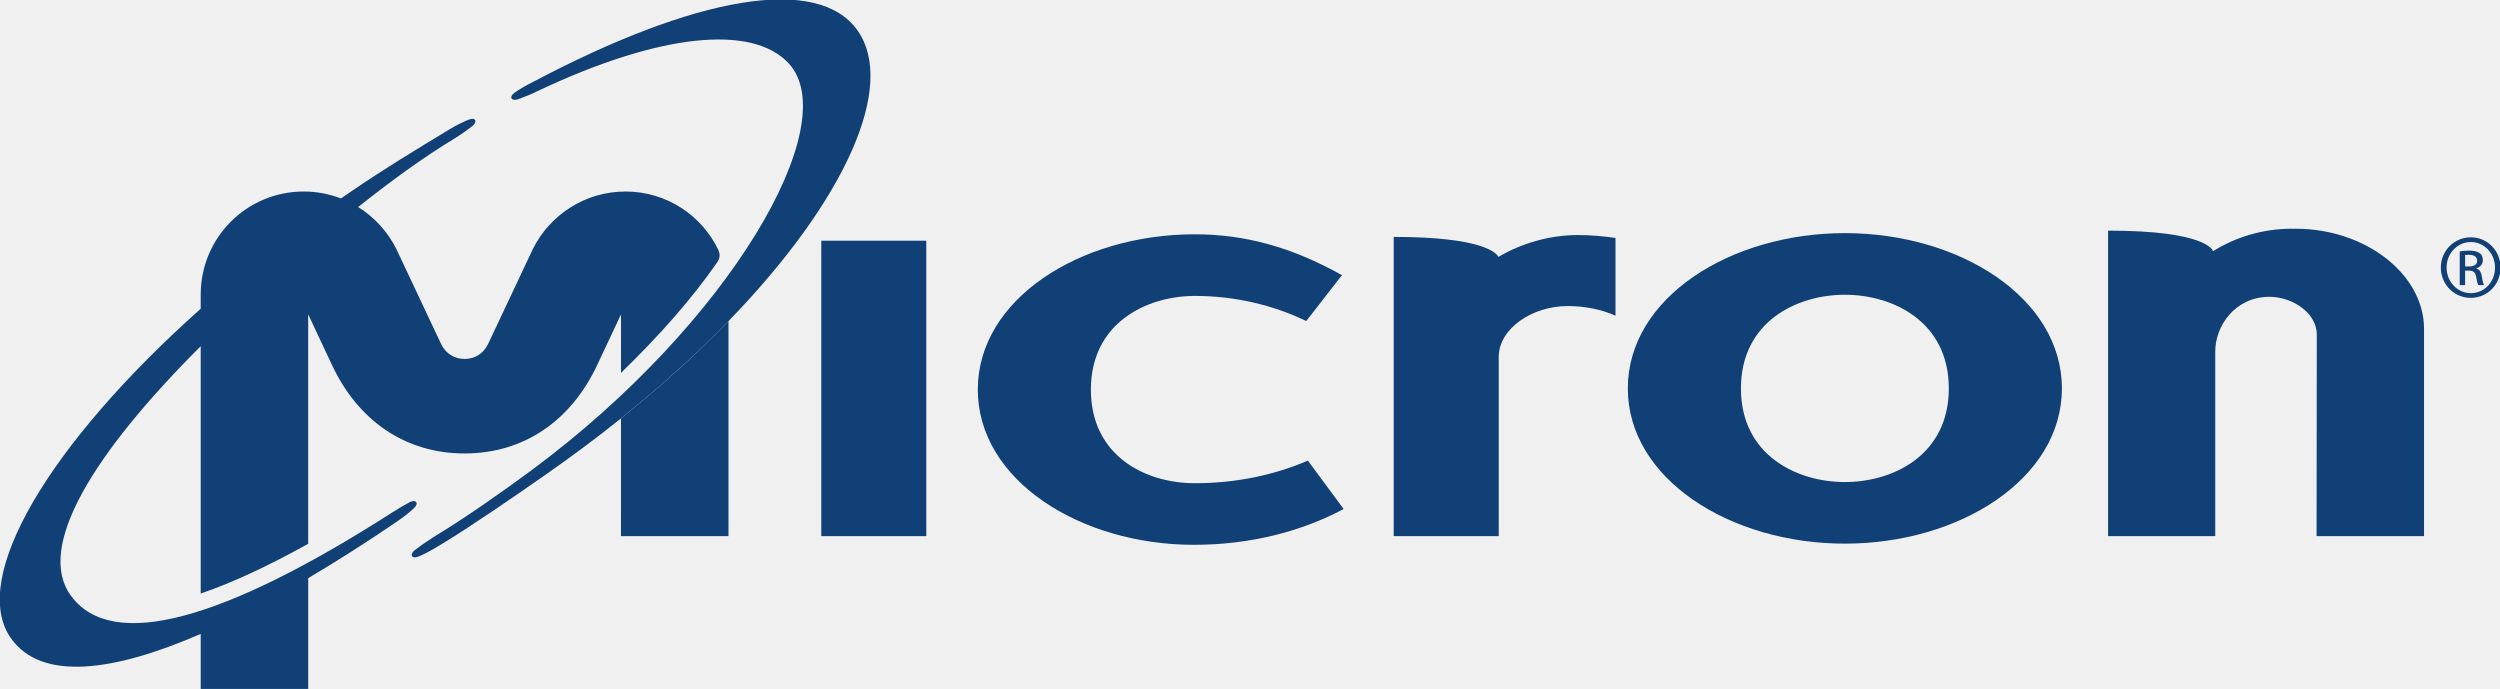
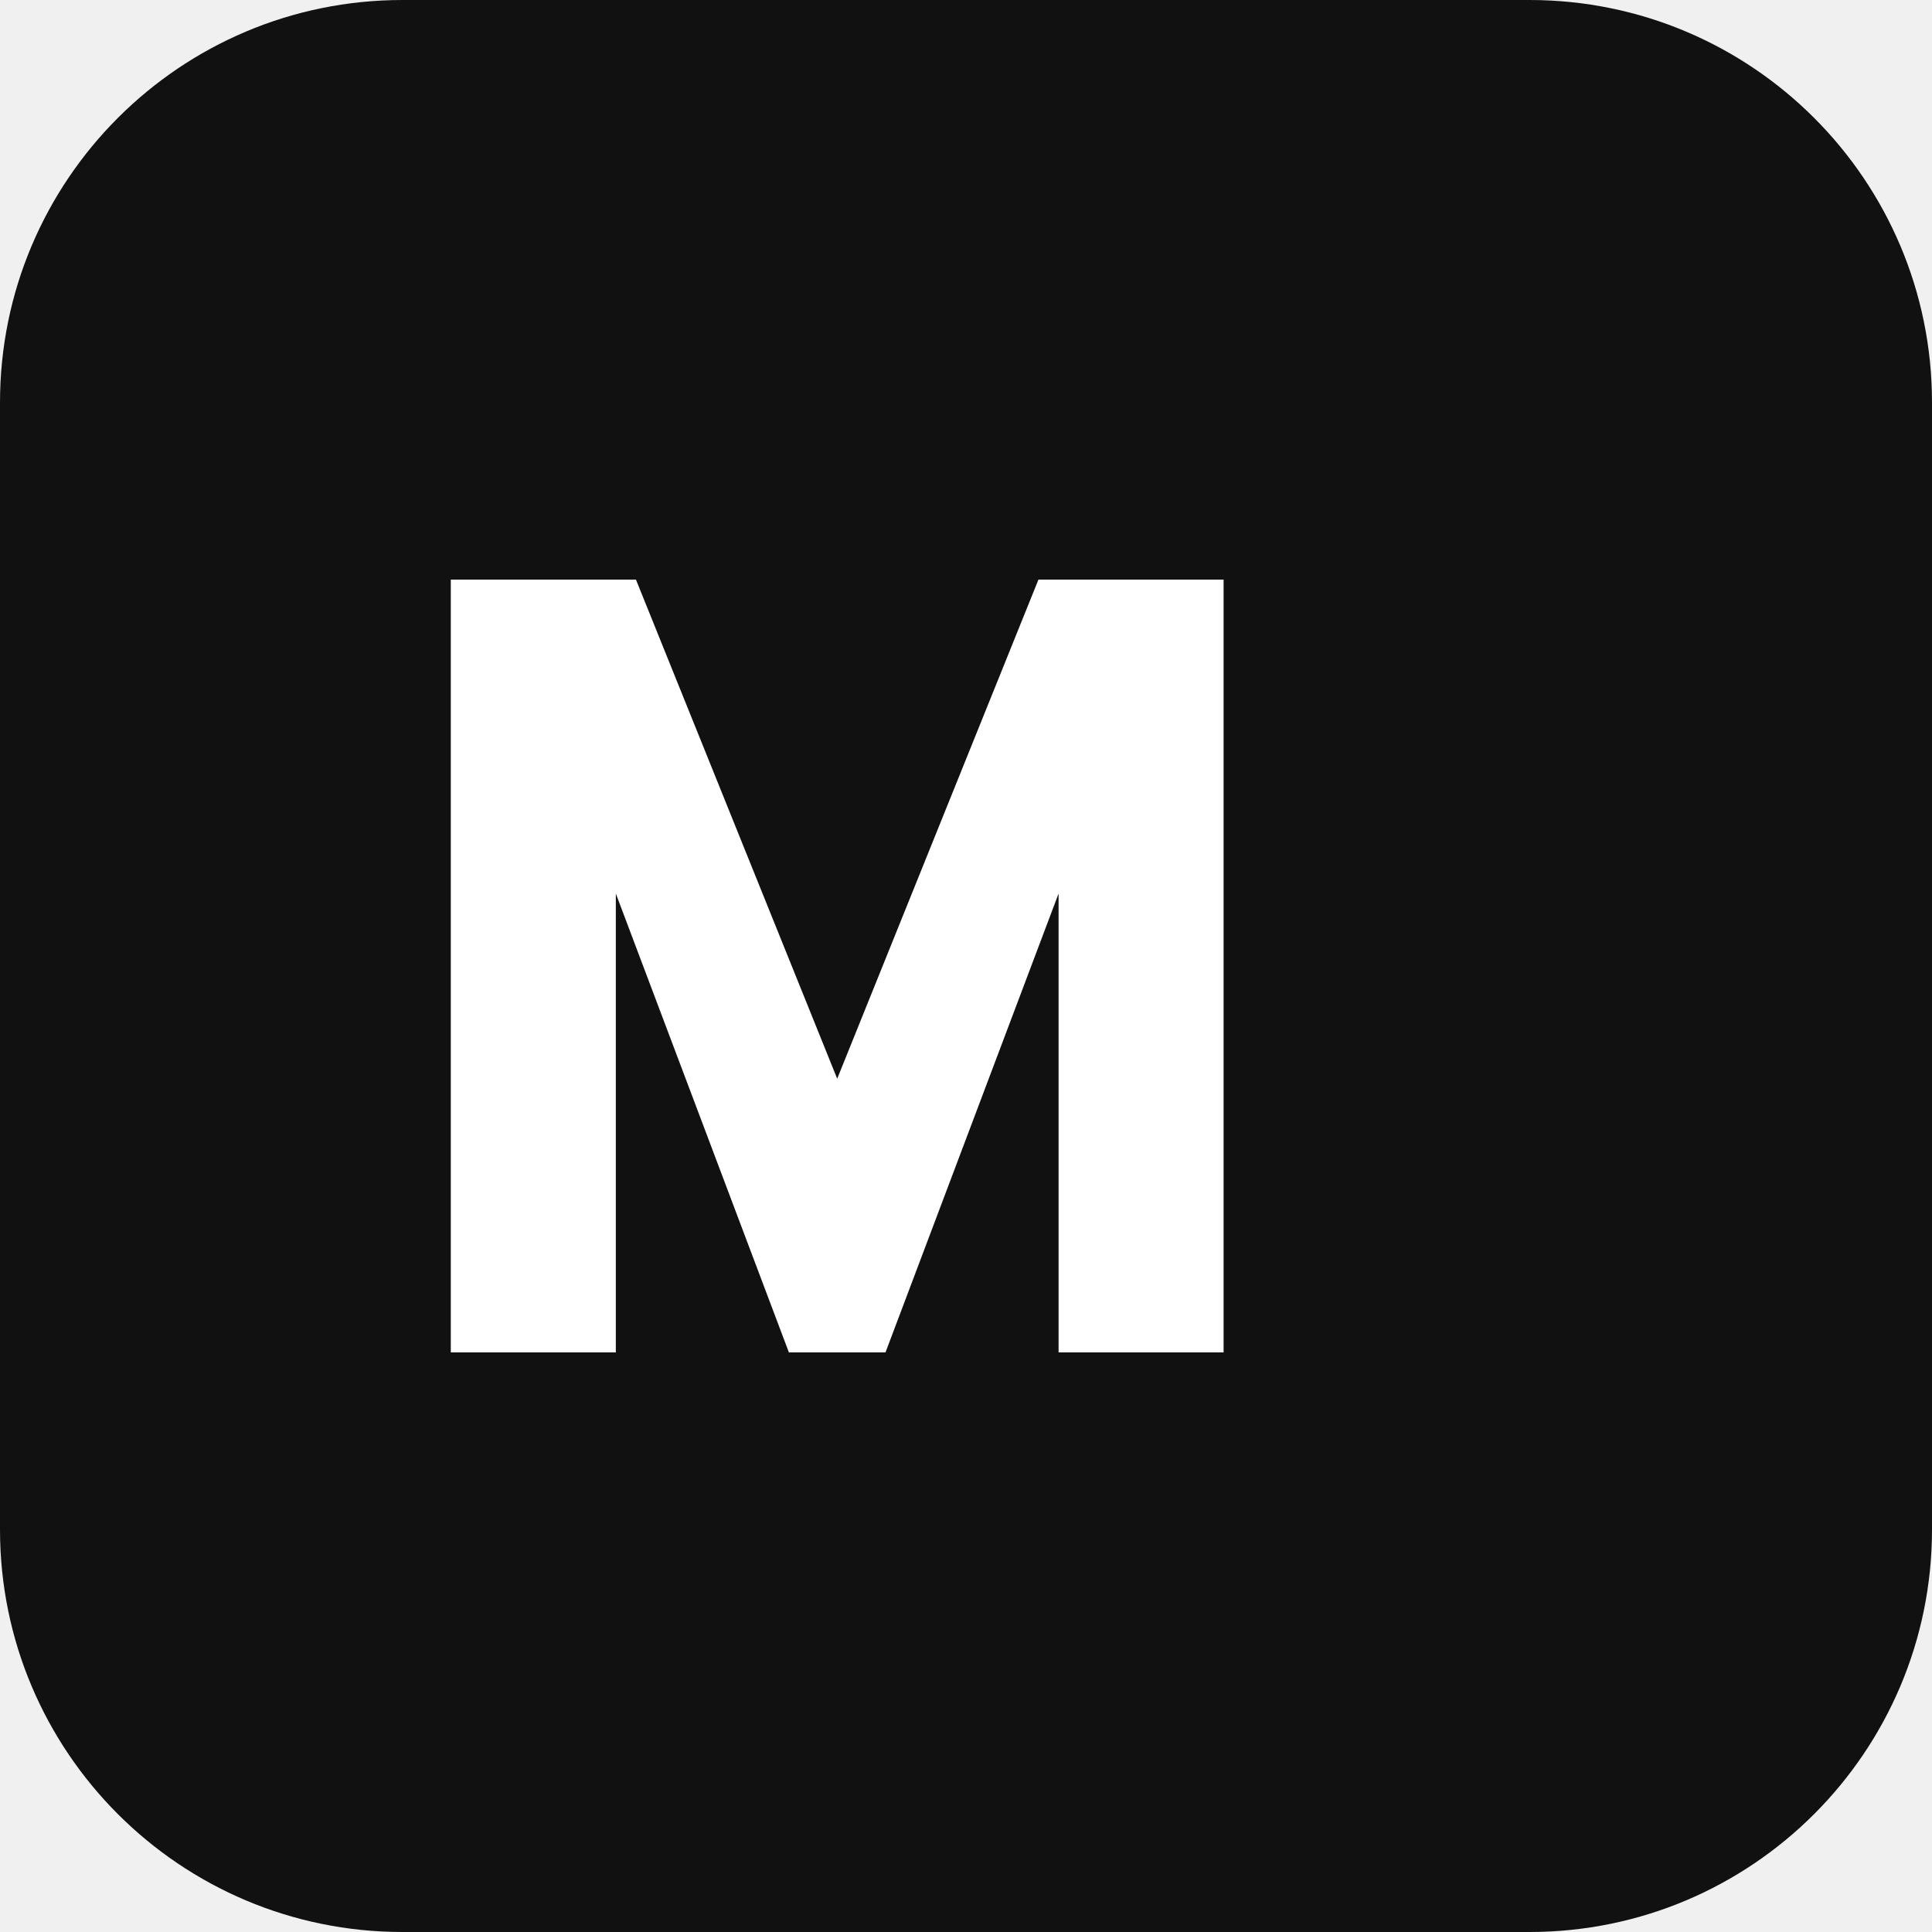
- <svg xmlns="http://www.w3.org/2000/svg" viewBox="0 0 300 82.674" version="1.1" width="300" height="82.674" id="svg7975">
-   <defs id="defs7977">
-     <clipPath id="clipPath7593">
-       <path d="m 47.99,748.766 0,-32.215 116.734,0 0,32.215" id="path7595" />
-     </clipPath>
-     <clipPath id="clipPath7599">
-       <path d="m 48,748.74 116.7,0 0,-32.16 -116.7,0 0,32.16 z" id="path7601" style="clip-rule:evenodd" />
-     </clipPath>
-     <clipPath id="clipPath7605">
-       <path d="m 0,792.03 612,0 0,-792 -612,0 0,792 z" id="path7607" />
-     </clipPath>
-   </defs>
-   <g transform="translate(-225,-491.0254)" id="layer1">
-     <g transform="matrix(2.570694,0,0,-2.570694,101.6067,2415.807)" id="g7589">
-       <g clip-path="url(#clipPath7593)" id="g7591">
-         <g clip-path="url(#clipPath7599)" id="g7597">
-           <g clip-path="url(#clipPath7605)" id="g7603">
-             <g transform="translate(103.736,723.308)" id="g7609">
-               <path d="m 0,0 c -5.319,0 -10.092,3.021 -10.092,7.245 0,4.226 4.773,7.25 10.13,7.25 2.329,0 4.504,-0.588 6.869,-1.907 L 5.24,10.446 c -1.516,0.733 -3.301,1.172 -5.202,1.172 -2.252,0 -4.852,-1.261 -4.852,-4.373 0,-3.11 2.562,-4.37 4.852,-4.37 1.901,0 3.725,0.381 5.277,1.057 l 1.67,-2.26 C 5.006,0.614 2.599,0 0,0" id="path7611" style="fill:#104076;fill-opacity:1;fill-rule:nonzero;stroke:none" />
-             </g>
-             <g transform="translate(134.119,723.363)" id="g7613">
-               <path d="m 0,0 c 5.355,0 10.13,3.022 10.13,7.245 0,4.226 -4.775,7.25 -10.13,7.25 -5.357,0 -10.132,-3.024 -10.132,-7.25 C -10.132,3.022 -5.357,0 0,0 Z m 4.852,7.245 c 0,-3.11 -2.6,-4.37 -4.852,-4.37 -2.253,0 -4.852,1.26 -4.852,4.37 0,3.113 2.599,4.373 4.852,4.373 2.252,0 4.852,-1.26 4.852,-4.373" id="path7615" style="fill:#104076;fill-opacity:1;fill-rule:nonzero;stroke:none" />
-             </g>
-             <g transform="translate(146.405,723.713)" id="g7617">
-               <path d="m 0,0 5.003,0 0,8.628 c 0,1.165 0.905,2.536 2.524,2.545 C 8.658,11.164 9.743,10.39 9.743,9.408 L 9.733,0 l 5.016,0 0,9.675 c 0,2.548 -2.732,4.675 -5.991,4.675 -0.032,0 -0.063,-0.004 -0.095,-0.005 C 8.631,14.346 8.6,14.35 8.569,14.35 7.222,14.35 5.944,13.957 4.9,13.299 4.891,13.336 4.61,14.261 0,14.261 L 0,0" id="path7619" style="fill:#104076;fill-opacity:1;fill-rule:nonzero;stroke:none" />
-             </g>
-             <path d="m 86.338,723.713 4.901,0 0,13.791 -4.901,0 0,-13.791 z" id="path7621" style="fill:#104076;fill-opacity:1;fill-rule:nonzero;stroke:none" />
-             <g transform="translate(113.058,723.713)" id="g7623">
-               <path d="m 0,0 4.903,0 0,8.363 c 0,1.321 1.551,2.378 3.221,2.378 0.816,0 1.584,-0.163 2.229,-0.449 l 0,0 0,3.627 C 9.775,14.007 9.151,14.055 8.6,14.055 7.286,14.055 5.968,13.674 4.889,13.034 4.809,13.197 4.208,13.968 0,13.968 L 0,0" id="path7625" style="fill:#104076;fill-opacity:1;fill-rule:nonzero;stroke:none" />
-             </g>
-             <g transform="translate(76.988,729.21)" id="g7627">
-               <path d="m 0,0 -0.001,-5.498 5.019,0 0,10.038 C 3.564,3.04 1.887,1.513 0,0" id="path7629" style="fill:#104076;fill-opacity:1;fill-rule:nonzero;stroke:none" />
-             </g>
-             <g transform="translate(82.006,733.75)" id="g7631">
-               <path d="m 0,0 c 5.527,5.702 7.816,11.002 6.034,13.553 -1.86,2.664 -7.639,1.585 -15.13,-2.373 -0.335,-0.164 -0.632,-0.338 -0.851,-0.489 -0.362,-0.251 -0.151,-0.434 0.116,-0.337 0.274,0.099 0.586,0.219 0.938,0.392 5.615,2.663 9.995,3.141 11.707,1.282 C 5.423,9.197 0.08,-0.081 -9.172,-6.944 c -1.235,-0.916 -3.141,-2.257 -4.382,-3.002 -0.084,-0.052 -0.167,-0.103 -0.248,-0.155 -0.328,-0.215 -0.62,-0.415 -0.85,-0.595 -0.224,-0.174 -0.181,-0.451 0.223,-0.277 0.246,0.105 0.545,0.264 0.863,0.459 0.072,0.044 0.143,0.084 0.218,0.13 1.395,0.847 3.466,2.277 4.881,3.265 1.217,0.85 2.367,1.713 3.449,2.579 C -3.131,-3.027 -1.454,-1.499 0,0" id="path7633" style="fill:#104076;fill-opacity:1;fill-rule:nonzero;stroke:none" />
-             </g>
-             <g transform="translate(57.369,716.551)" id="g7635">
-               <path d="m 0,0 5.019,0 0,5.201 C 6.391,6.012 7.78,6.901 9.145,7.832 9.452,8.043 9.724,8.253 9.921,8.433 10.246,8.73 10.011,8.883 9.76,8.751 9.502,8.615 9.197,8.431 8.867,8.221 1.114,3.262 -4.12,1.749 -6.053,4.373 -7.732,6.651 -4.98,11.055 0,16.029 L 0,4.484 c 1.413,0.48 3.083,1.245 5.018,2.321 L 5.017,17.516 6.121,15.167 c 1.21,-2.594 3.406,-4.145 6.198,-4.145 2.791,0 4.987,1.551 6.197,4.145 l 1.104,2.349 -0.001,-2.733 c 1.796,1.742 3.329,3.481 4.492,5.163 0.145,0.208 0.132,0.383 0.053,0.575 -0.774,1.615 -2.421,2.728 -4.335,2.728 -1.893,0 -3.537,-1.098 -4.325,-2.686 l -2.1,-4.455 c -0.217,-0.434 -0.617,-0.675 -1.085,-0.675 -0.467,0 -0.869,0.241 -1.086,0.675 l -2.1,4.455 c -0.4,0.807 -1.022,1.487 -1.785,1.961 1.536,1.219 3.029,2.308 4.499,3.2 0.334,0.203 0.608,0.406 0.839,0.583 0.227,0.173 0.185,0.45 -0.22,0.28 C 12.22,26.484 11.901,26.327 11.582,26.133 10.08,25.223 8.545,24.292 7.077,23.289 6.899,23.168 6.723,23.046 6.547,22.924 6.007,23.134 5.421,23.249 4.808,23.249 2.148,23.249 0,21.1 0,18.44 L 0,17.778 C -7.09,11.456 -10.812,5.196 -8.867,2.409 -7.439,0.365 -4.053,0.837 0,2.598 L 0,0" id="path7637" style="fill:#104076;fill-opacity:1;fill-rule:nonzero;stroke:none" />
-             </g>
-             <g transform="translate(163.071,736.302)" id="g7639">
-               <path d="m 0,0 0.182,0 c 0.207,0 0.382,0.075 0.382,0.269 0,0.138 -0.1,0.276 -0.382,0.276 C 0.1,0.545 0.044,0.539 0,0.533 L 0,0 Z m 0,-0.871 -0.251,0 0,1.573 C -0.119,0.72 0.006,0.739 0.195,0.739 0.433,0.739 0.589,0.689 0.683,0.62 0.777,0.551 0.827,0.445 0.827,0.295 0.827,0.088 0.689,-0.037 0.52,-0.088 l 0,-0.012 c 0.138,-0.025 0.232,-0.151 0.263,-0.382 0.038,-0.244 0.075,-0.339 0.1,-0.389 l -0.263,0 C 0.583,-0.821 0.545,-0.677 0.514,-0.47 0.477,-0.269 0.376,-0.194 0.175,-0.194 L 0,-0.194 0,-0.871 Z M 0.263,1.14 c -0.62,0 -1.127,-0.532 -1.127,-1.19 0,-0.67 0.507,-1.196 1.133,-1.196 0.627,-0.007 1.128,0.526 1.128,1.19 0,0.664 -0.501,1.196 -1.128,1.196 l -0.006,0 z m 0.006,0.22 c 0.771,0 1.385,-0.627 1.385,-1.41 0,-0.796 -0.614,-1.416 -1.391,-1.416 -0.77,0 -1.396,0.62 -1.396,1.416 0,0.783 0.626,1.41 1.396,1.41 l 0.006,0" id="path7641" style="fill:#104076;fill-opacity:1;fill-rule:nonzero;stroke:none" />
-             </g>
-           </g>
-         </g>
-       </g>
-     </g>
-   </g>
+ <svg xmlns="http://www.w3.org/2000/svg" viewBox="0 0 24 24">
+   <rect width="24" height="24" rx="5" fill="#111" />
+   <path fill="#fff" d="M5.6 7.2h2.3l2.5 6.2 2.5-6.2h2.3v9.6h-2.05V11.1l-2.15 5.7h-1.2L7.65 11.1v5.7H5.6z" />
</svg>
